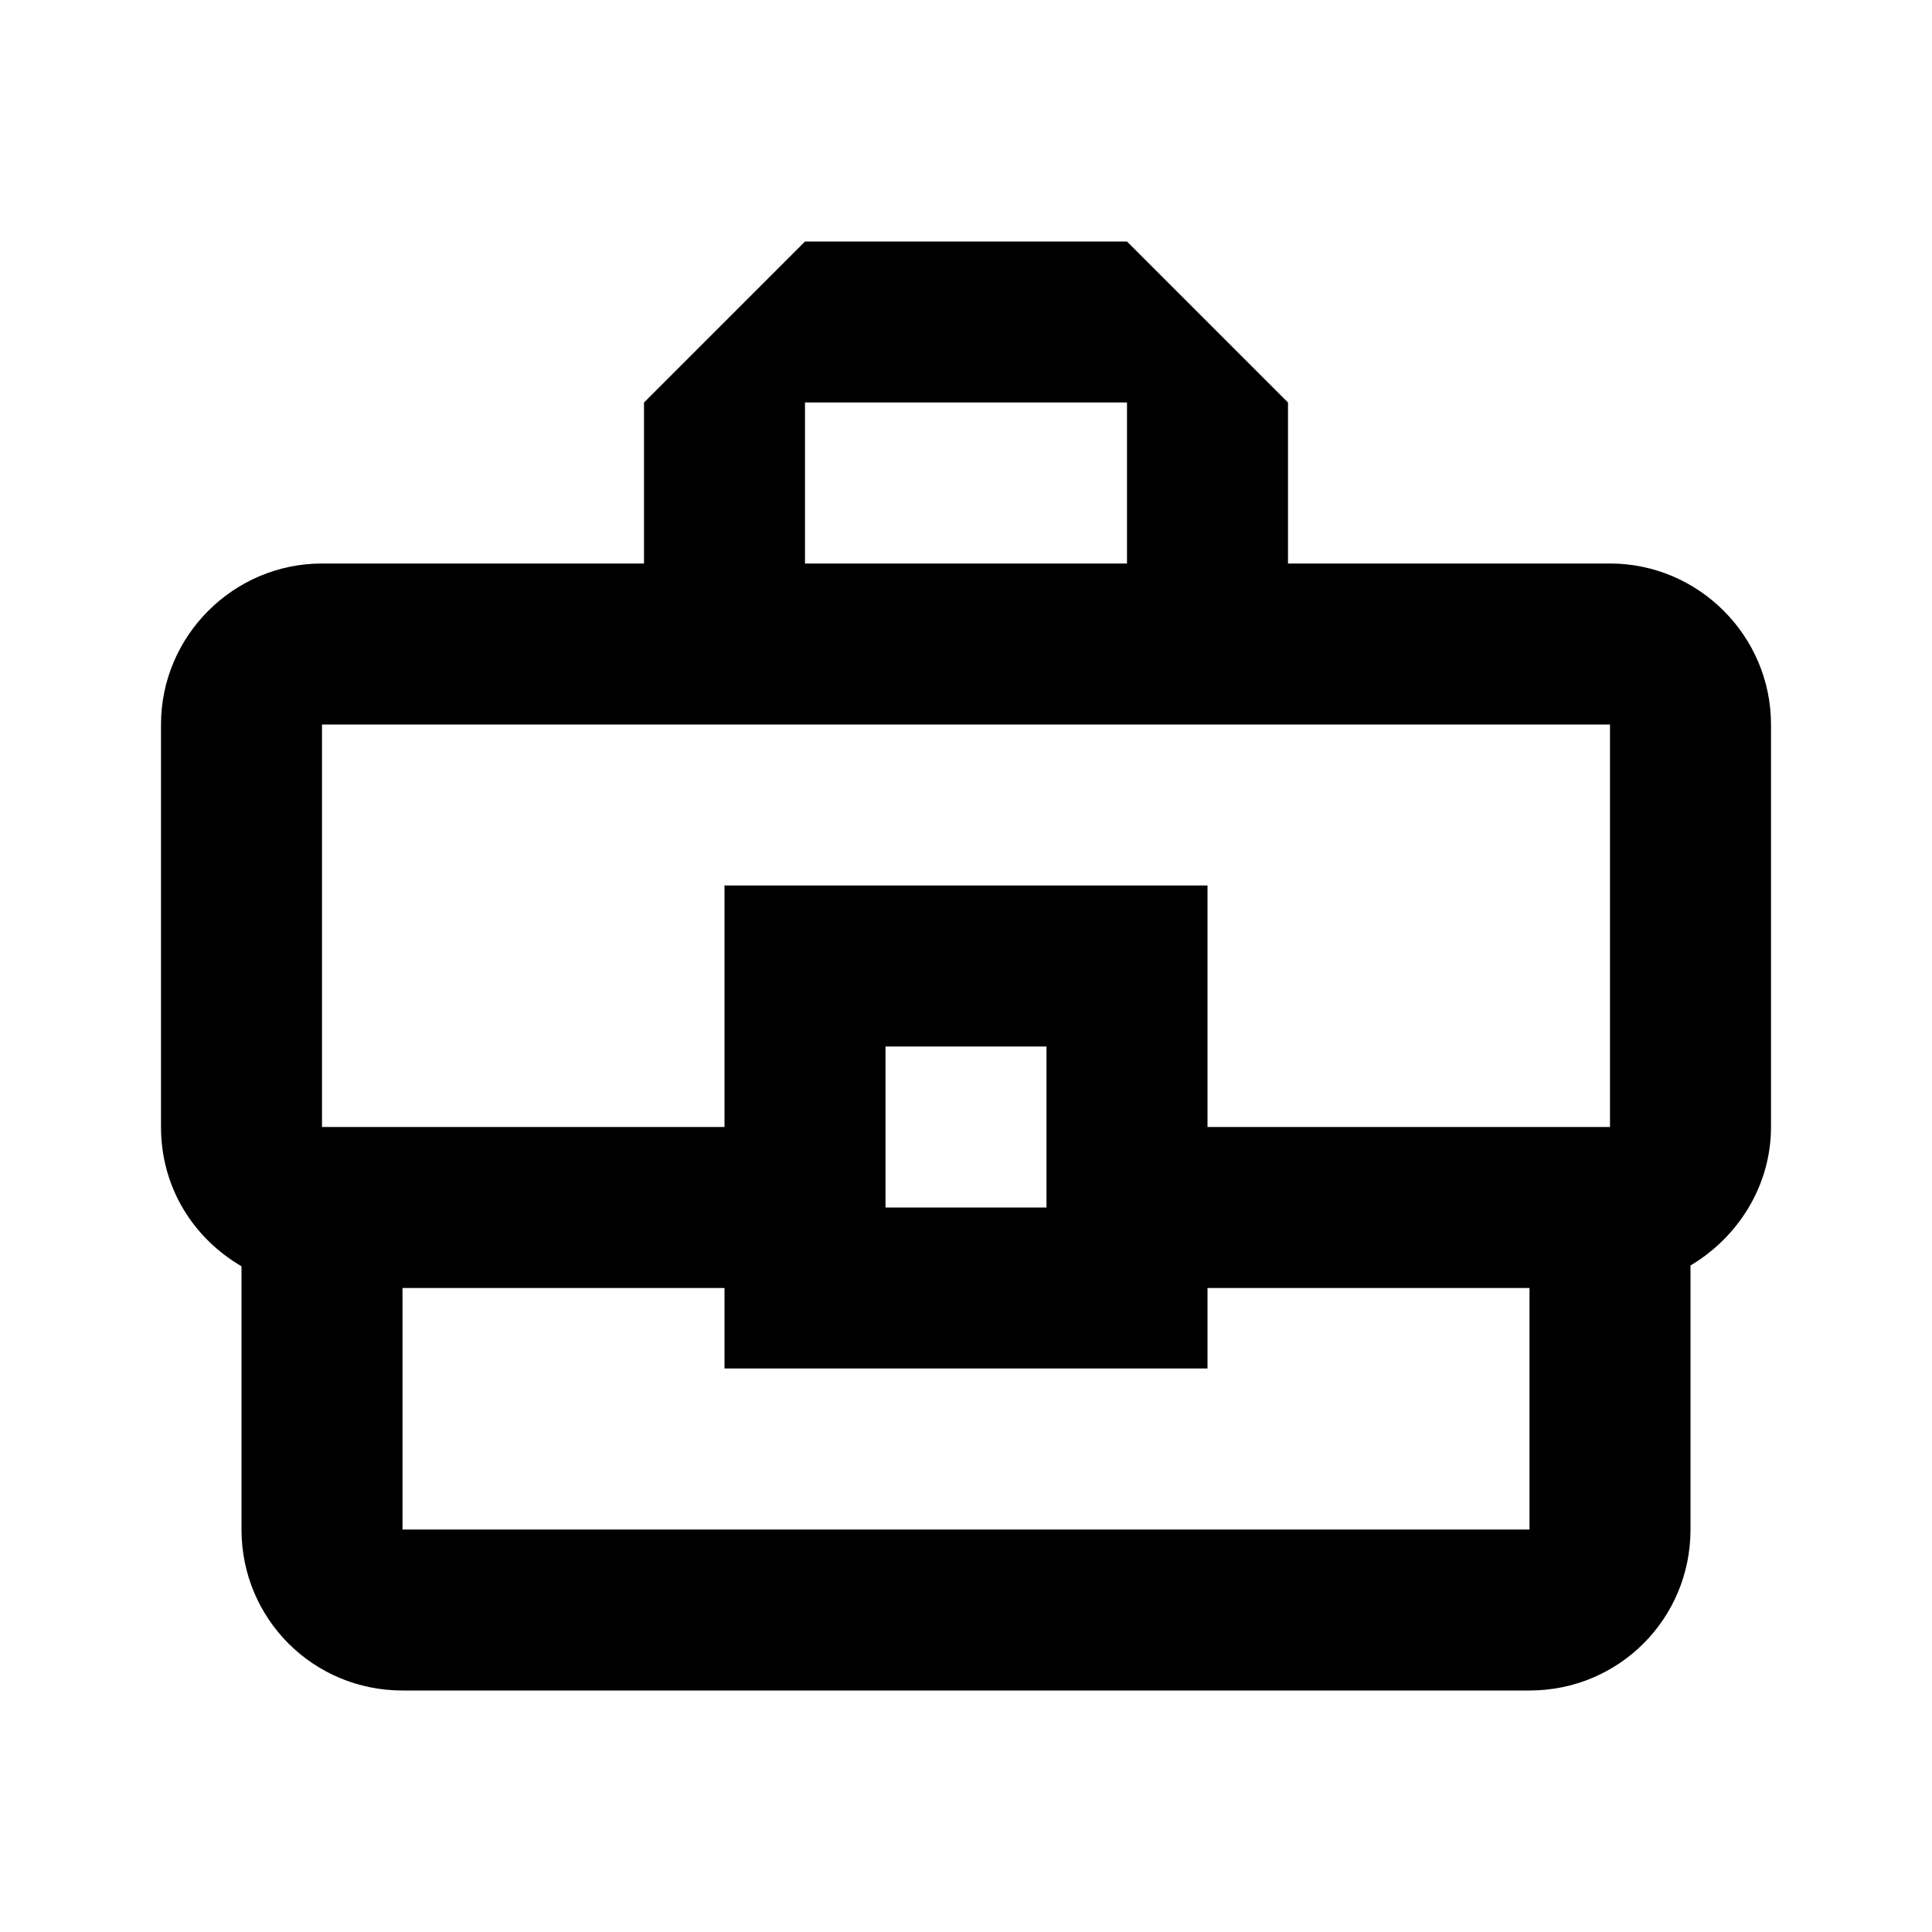
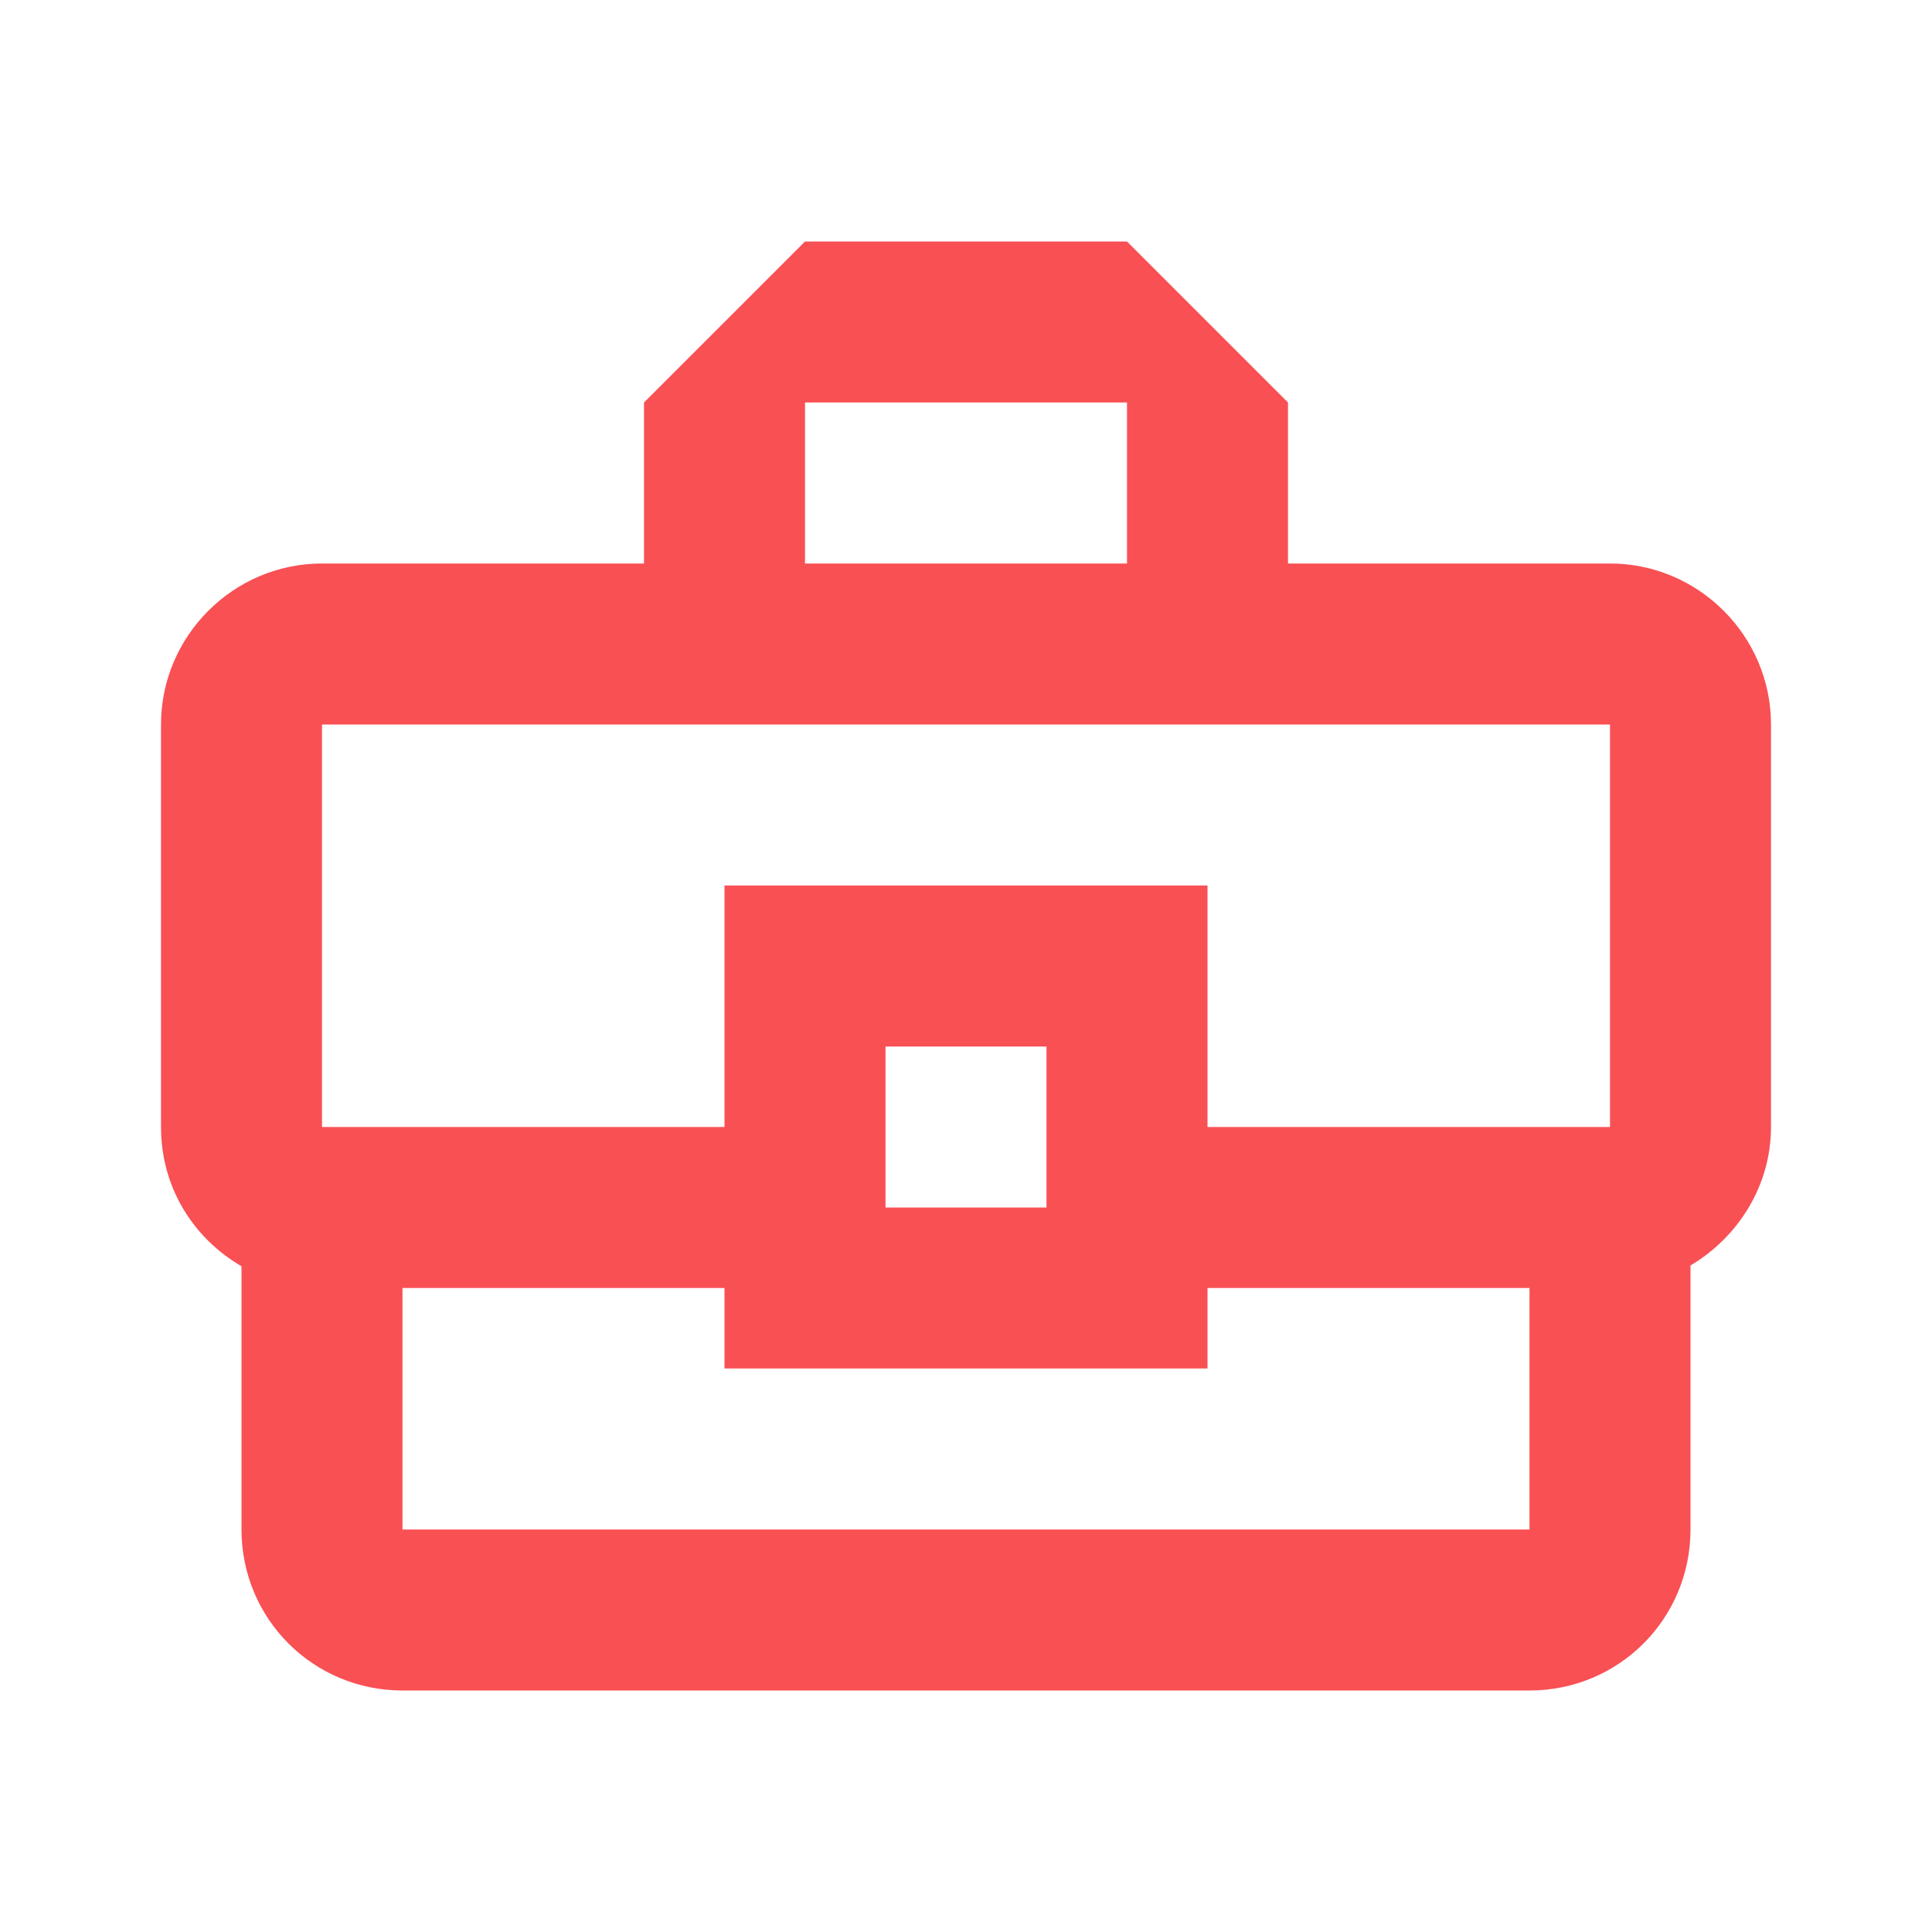
- <svg xmlns="http://www.w3.org/2000/svg" stroke="currentColor" fill="currentColor" stroke-width="0" viewBox="0 0 24 24" height="1em" width="1em">
+ <svg xmlns="http://www.w3.org/2000/svg" stroke="currentColor" fill="#F95054" stroke-width="0" viewBox="0 0 24 24" height="1em" width="1em">
  <path fill="none" d="M0 0h24v24H0V0z" />
  <path d="M20 7h-4V5l-2-2h-4L8 5v2H4c-1.1 0-2 .9-2 2v5c0 .75.4 1.38 1 1.73V19c0 1.11.89 2 2 2h14c1.11 0 2-.89 2-2v-3.28c.59-.35 1-.99 1-1.72V9c0-1.1-.9-2-2-2zM10 5h4v2h-4V5zM4 9h16v5h-5v-3H9v3H4V9zm9 6h-2v-2h2v2zm6 4H5v-3h4v1h6v-1h4v3z" />
</svg>
